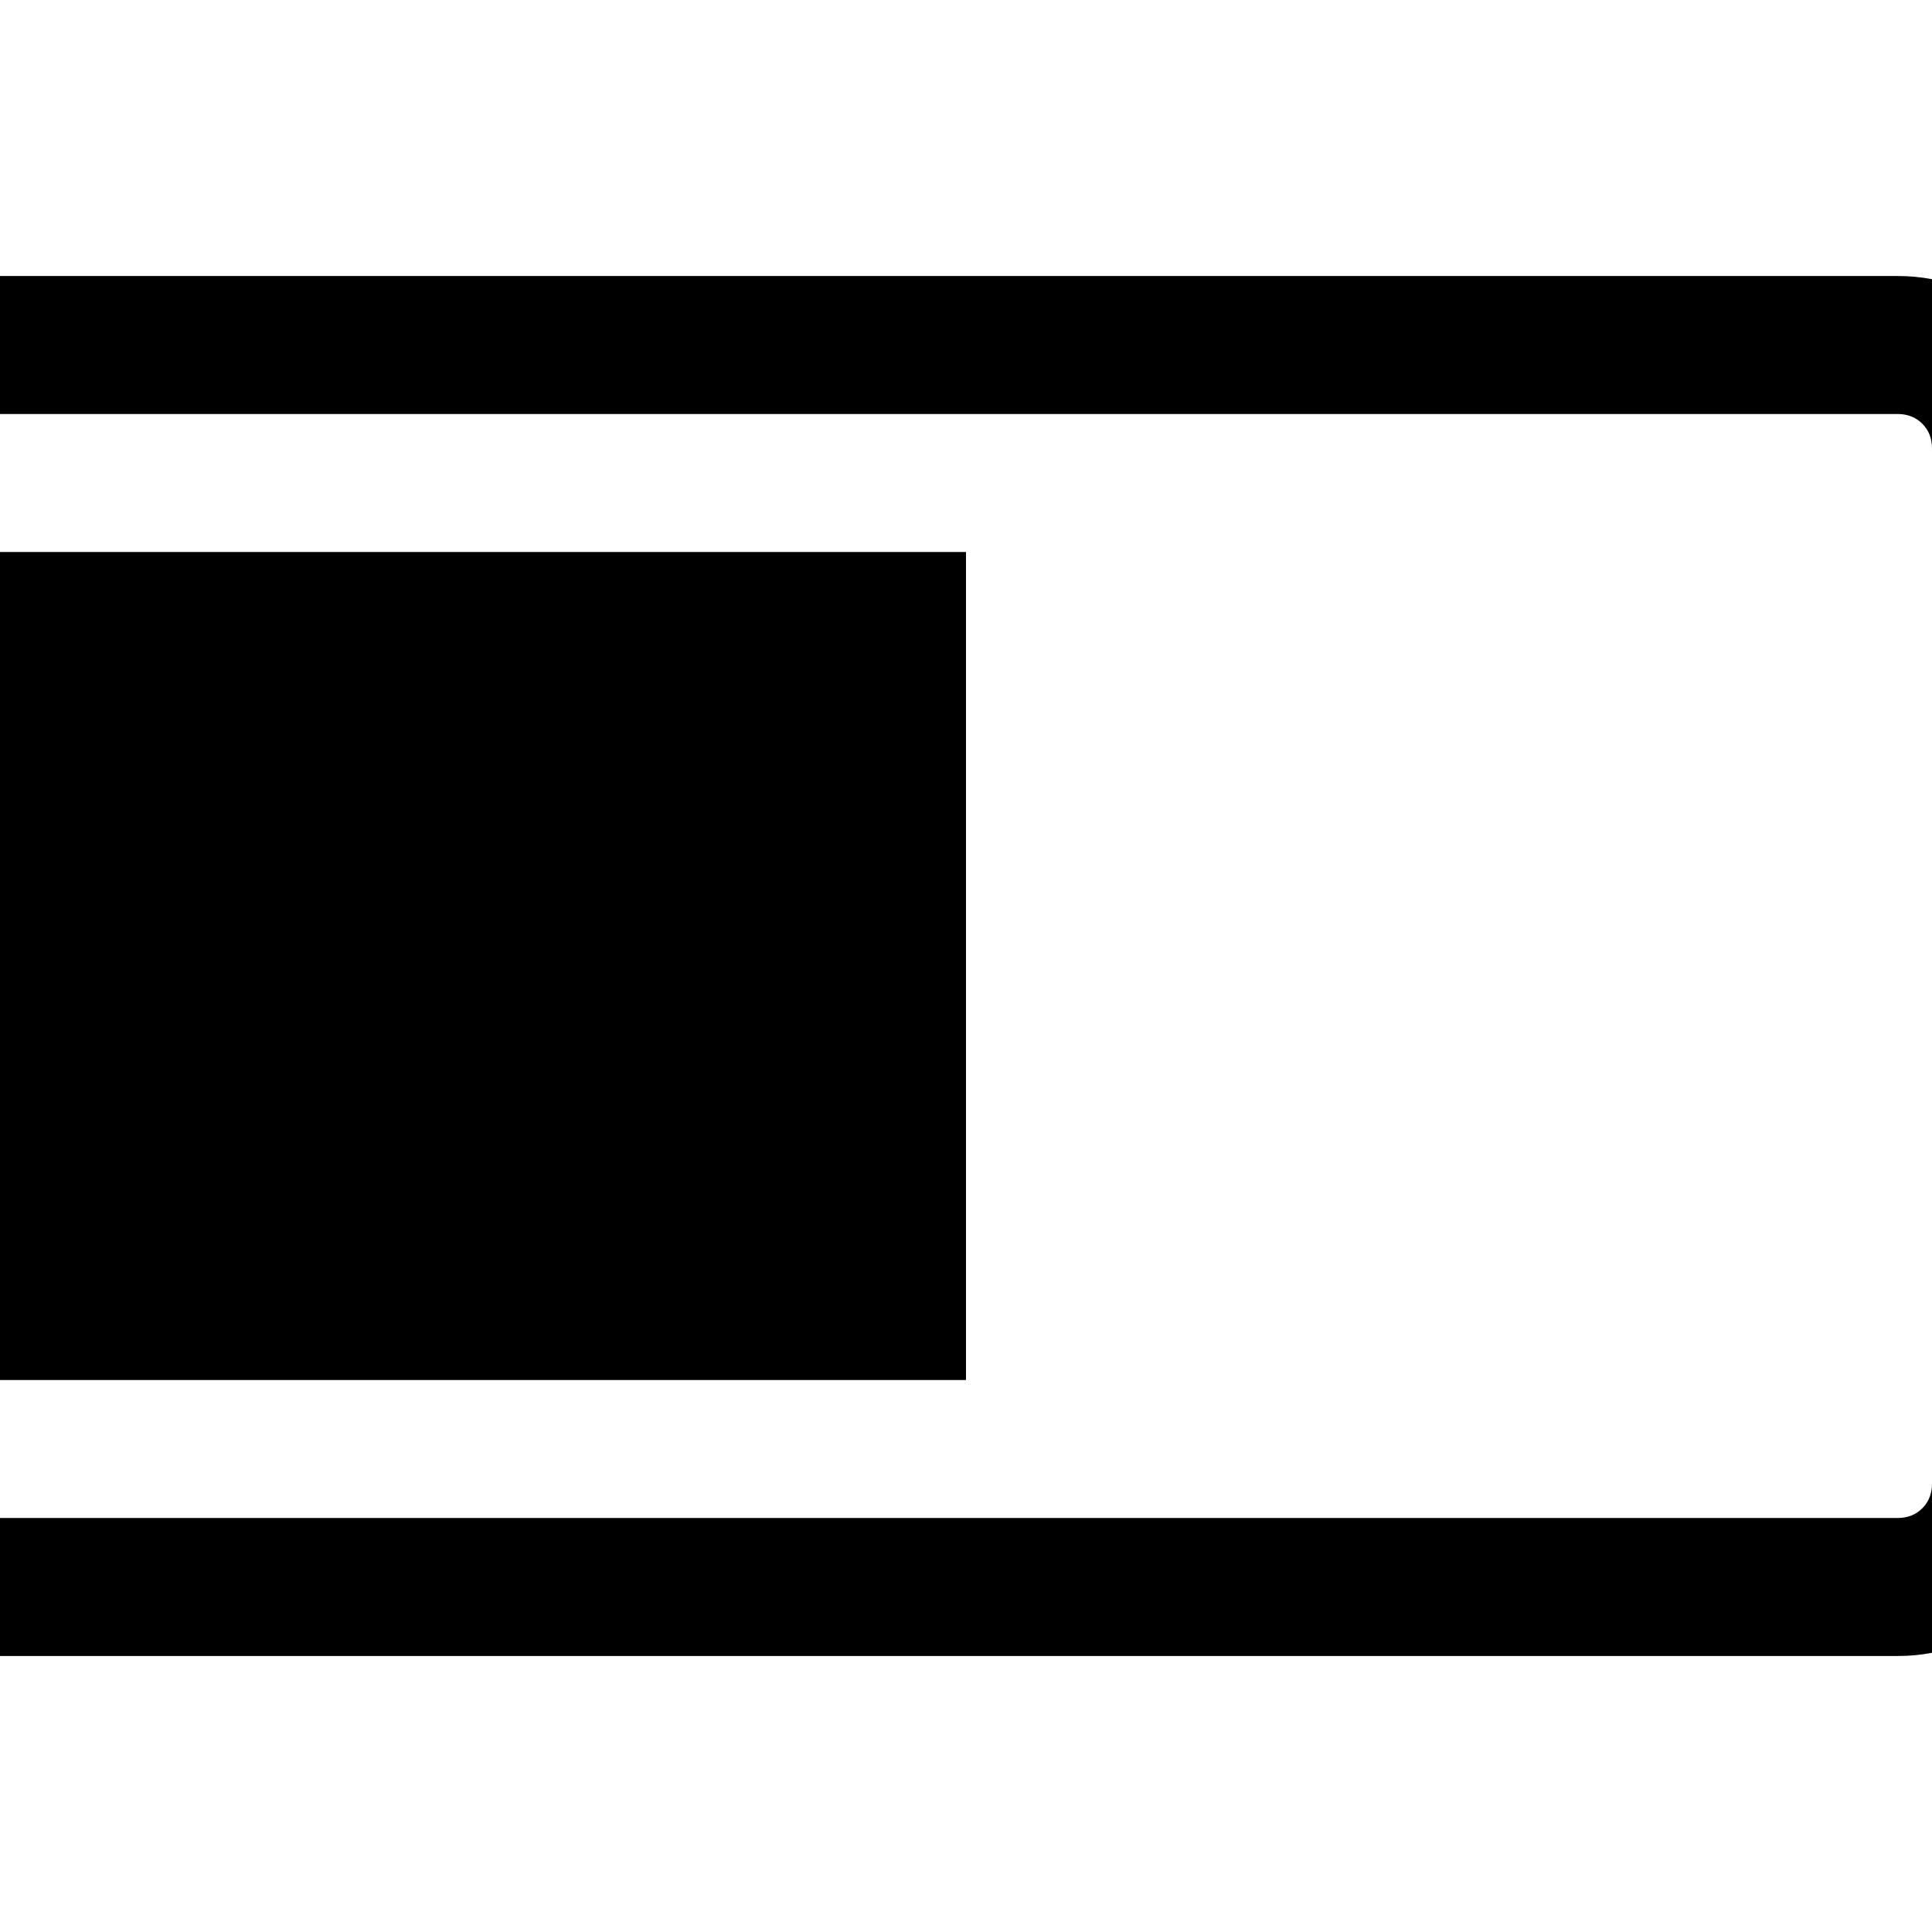
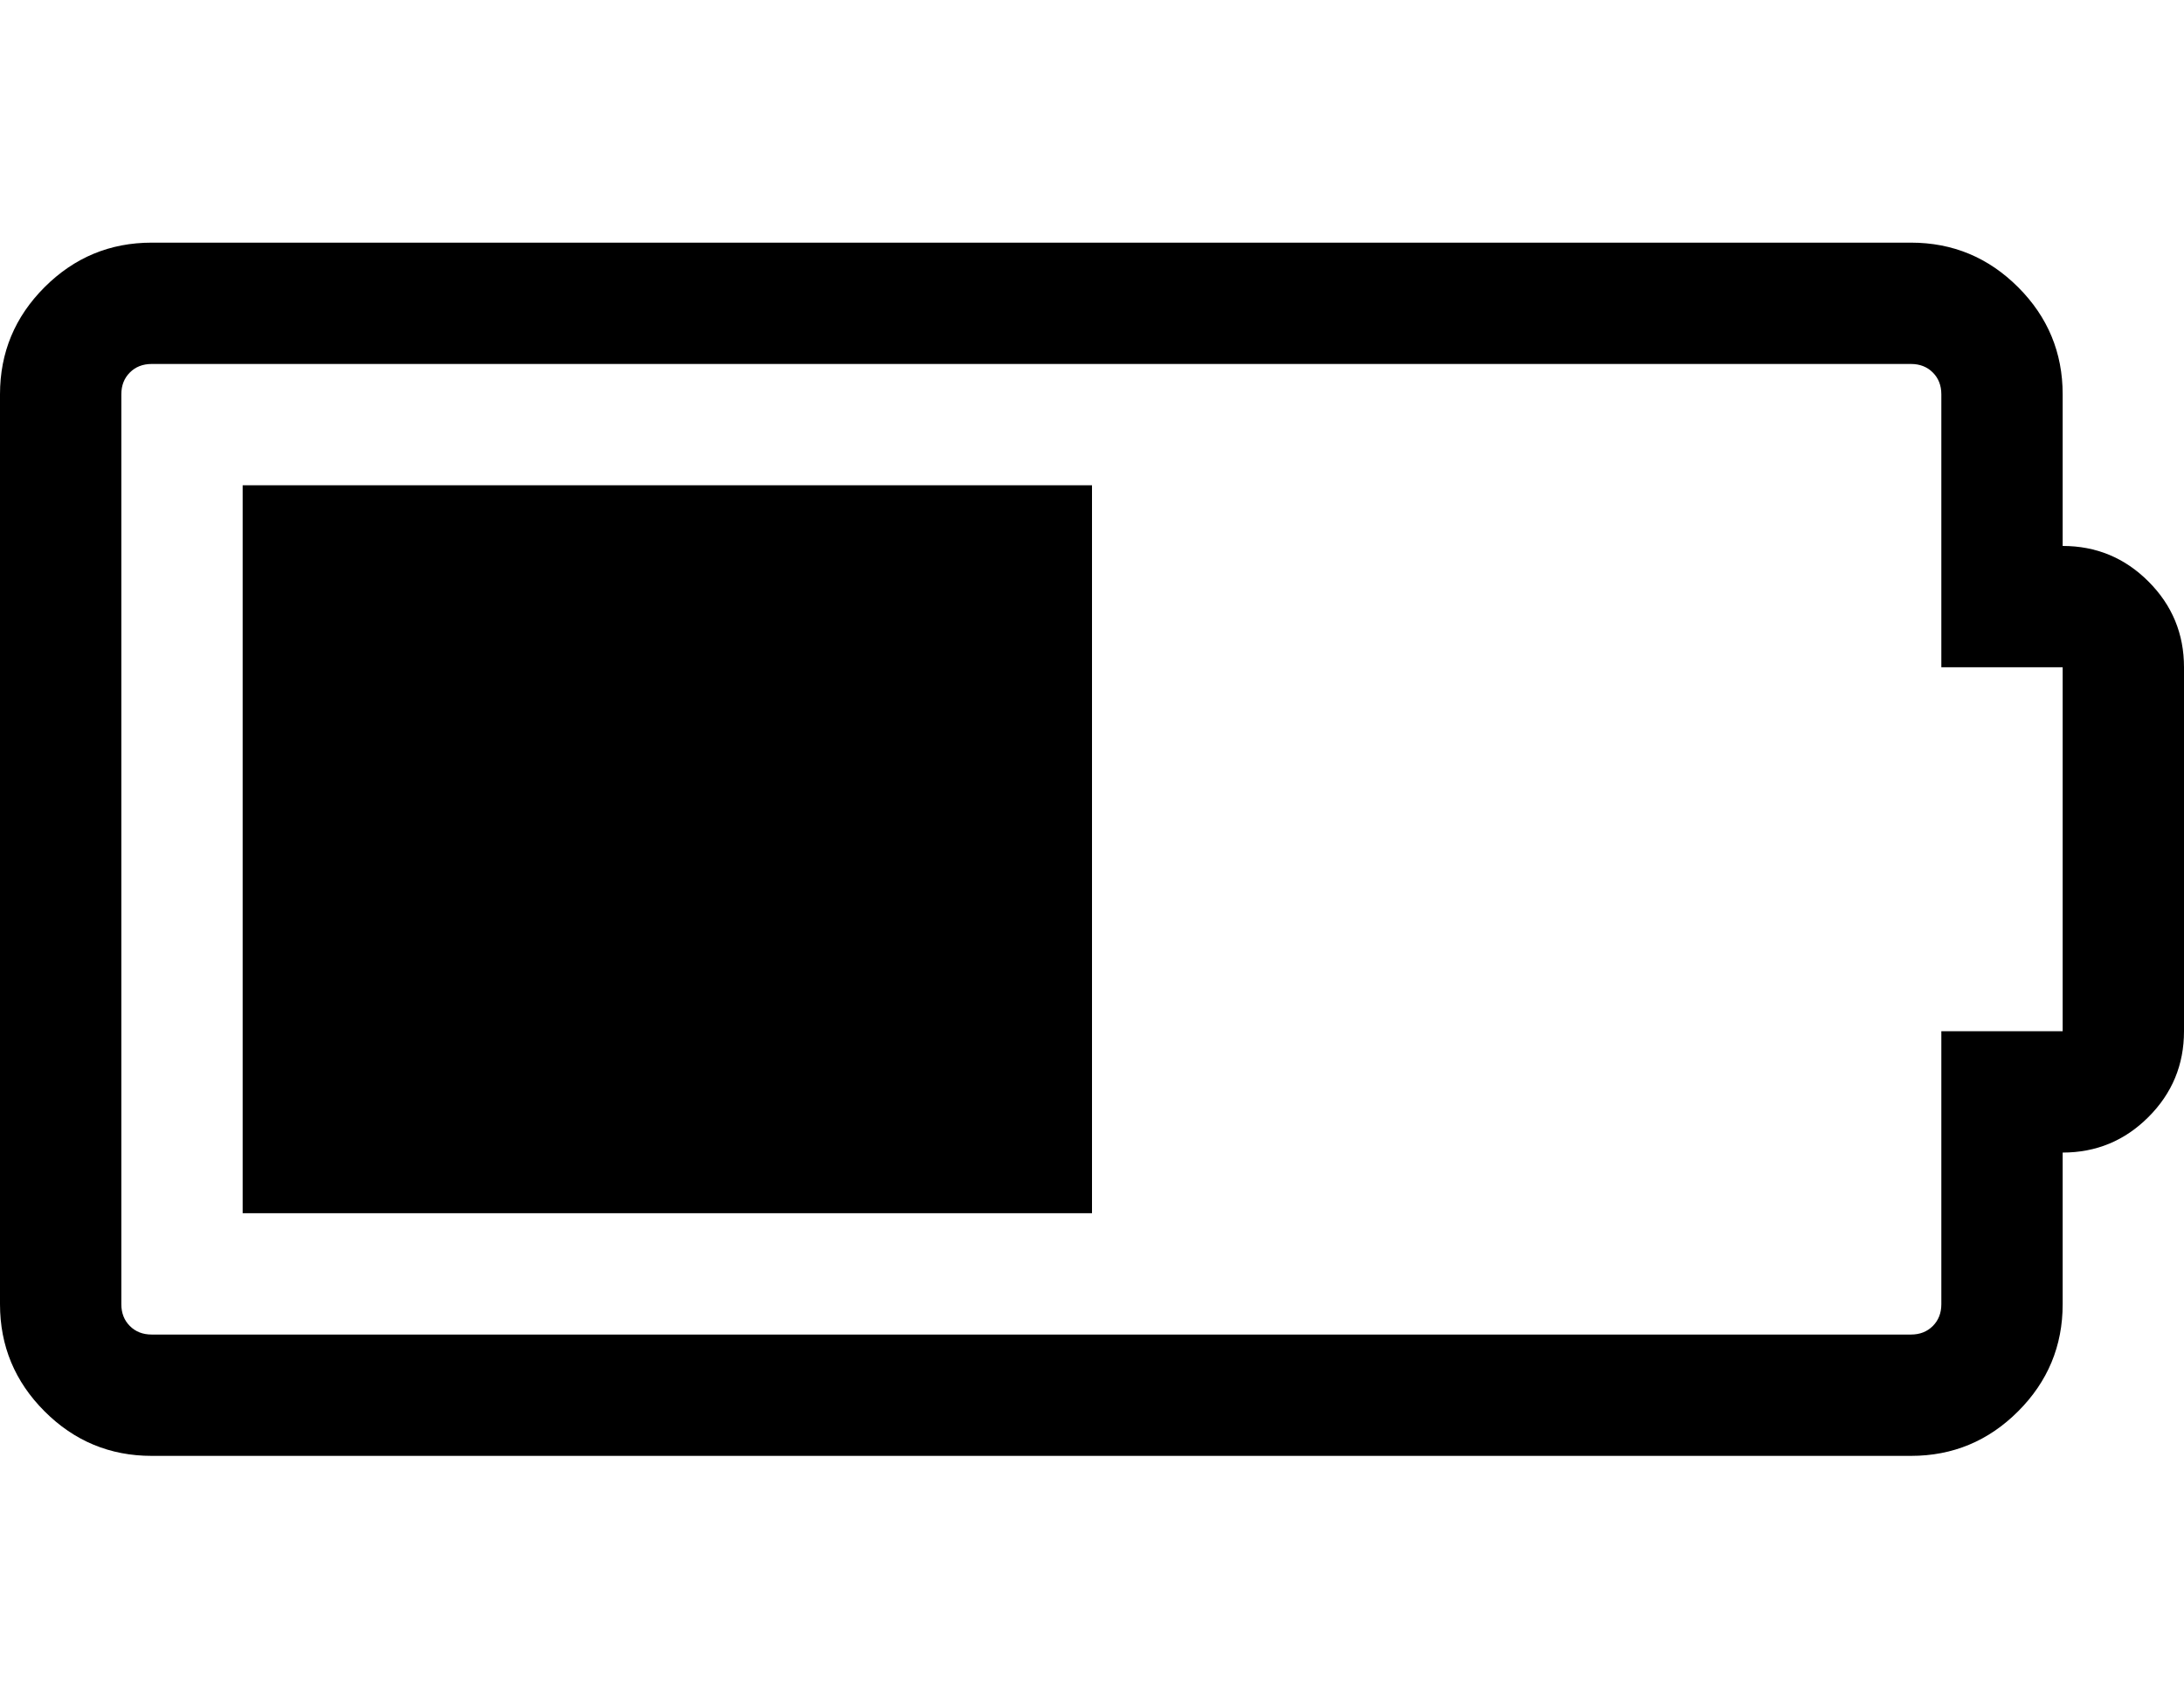
- <svg xmlns="http://www.w3.org/2000/svg" width="1792" height="1792" viewBox="0 0 1792 1792">
-   <path d="M0 1280v-768h896v768h-896zm1920-704q53 0 90.5 37.5t37.5 90.5v384q0 53-37.5 90.5t-90.5 37.5v160q0 66-47 113t-113 47h-1856q-66 0-113-47t-47-113v-960q0-66 47-113t113-47h1856q66 0 113 47t47 113v160zm0 512v-384h-128v-288q0-14-9-23t-23-9h-1856q-14 0-23 9t-9 23v960q0 14 9 23t23 9h1856q14 0 23-9t9-23v-288h128z" />
+ <svg xmlns="http://www.w3.org/2000/svg" width="2304" height="1792" viewBox="0 0 2304 1792">
+   <path d="M256 1280v-768h896v768h-896zm1920-704q53 0 90.5 37.5t37.5 90.5v384q0 53-37.5 90.5t-90.5 37.5v160q0 66-47 113t-113 47h-1856q-66 0-113-47t-47-113v-960q0-66 47-113t113-47h1856q66 0 113 47t47 113v160zm0 512v-384h-128v-288q0-14-9-23t-23-9h-1856q-14 0-23 9t-9 23v960q0 14 9 23t23 9h1856q14 0 23-9t9-23v-288h128z" />
</svg>
